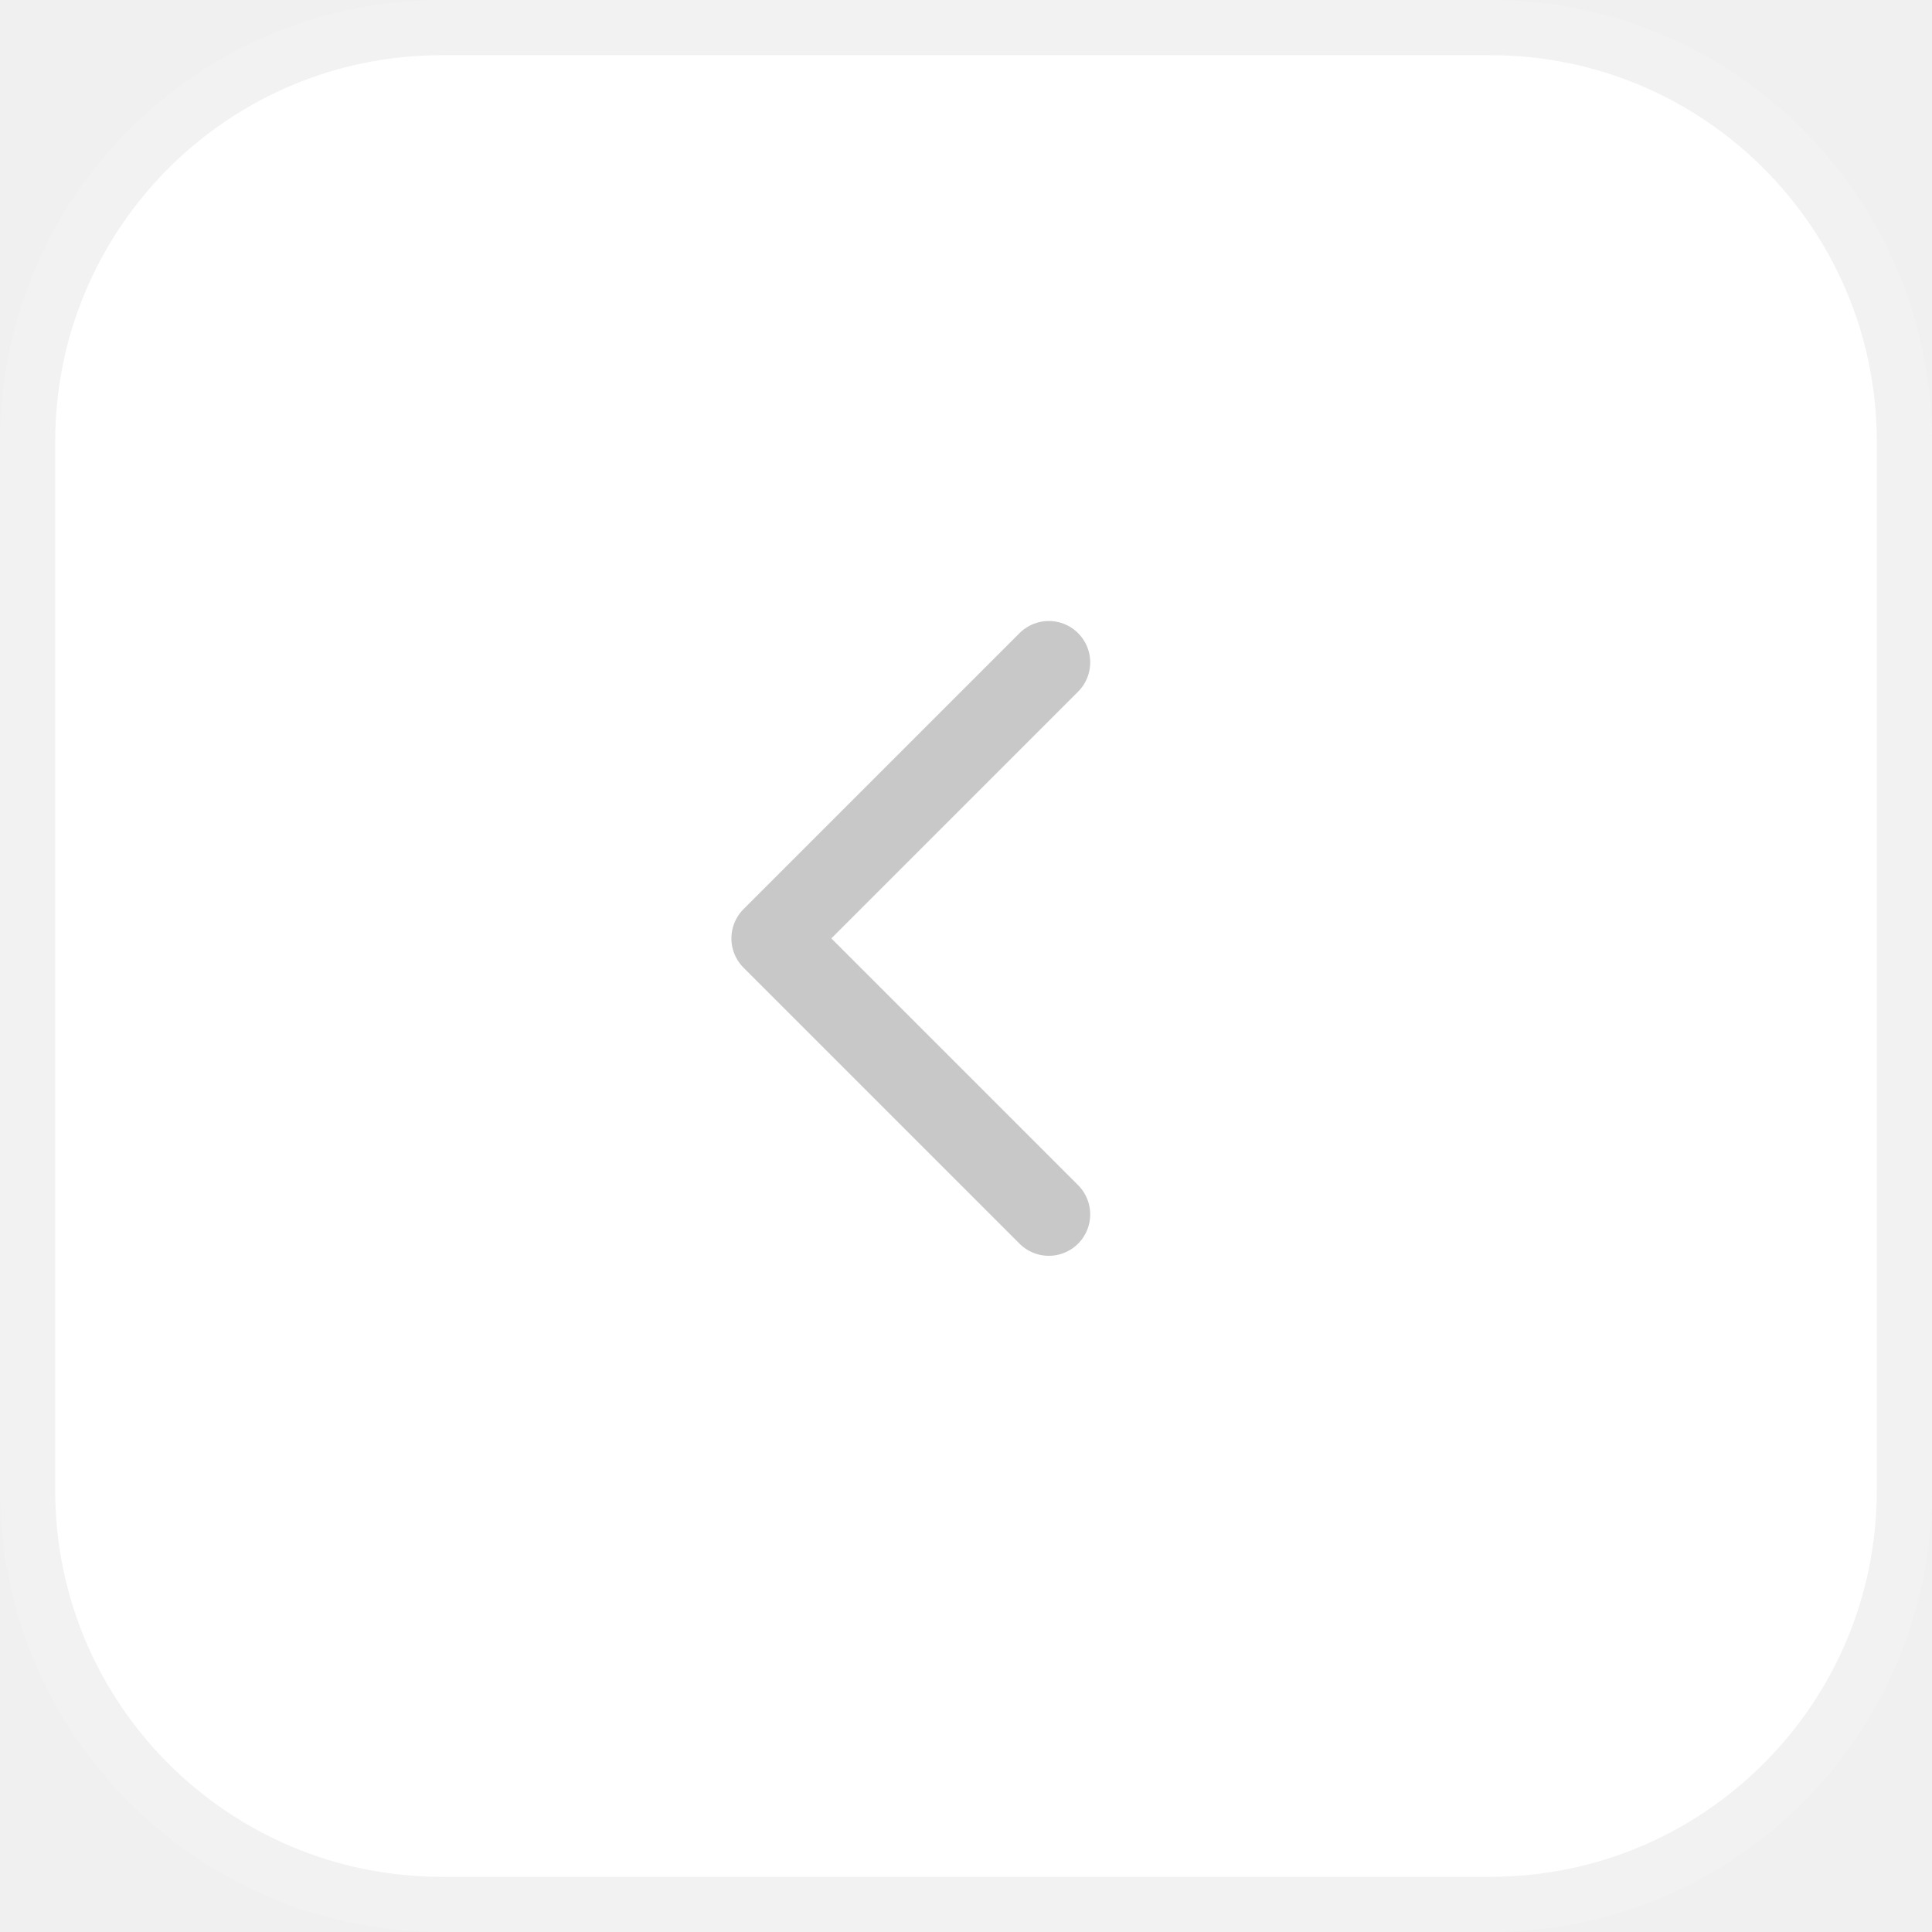
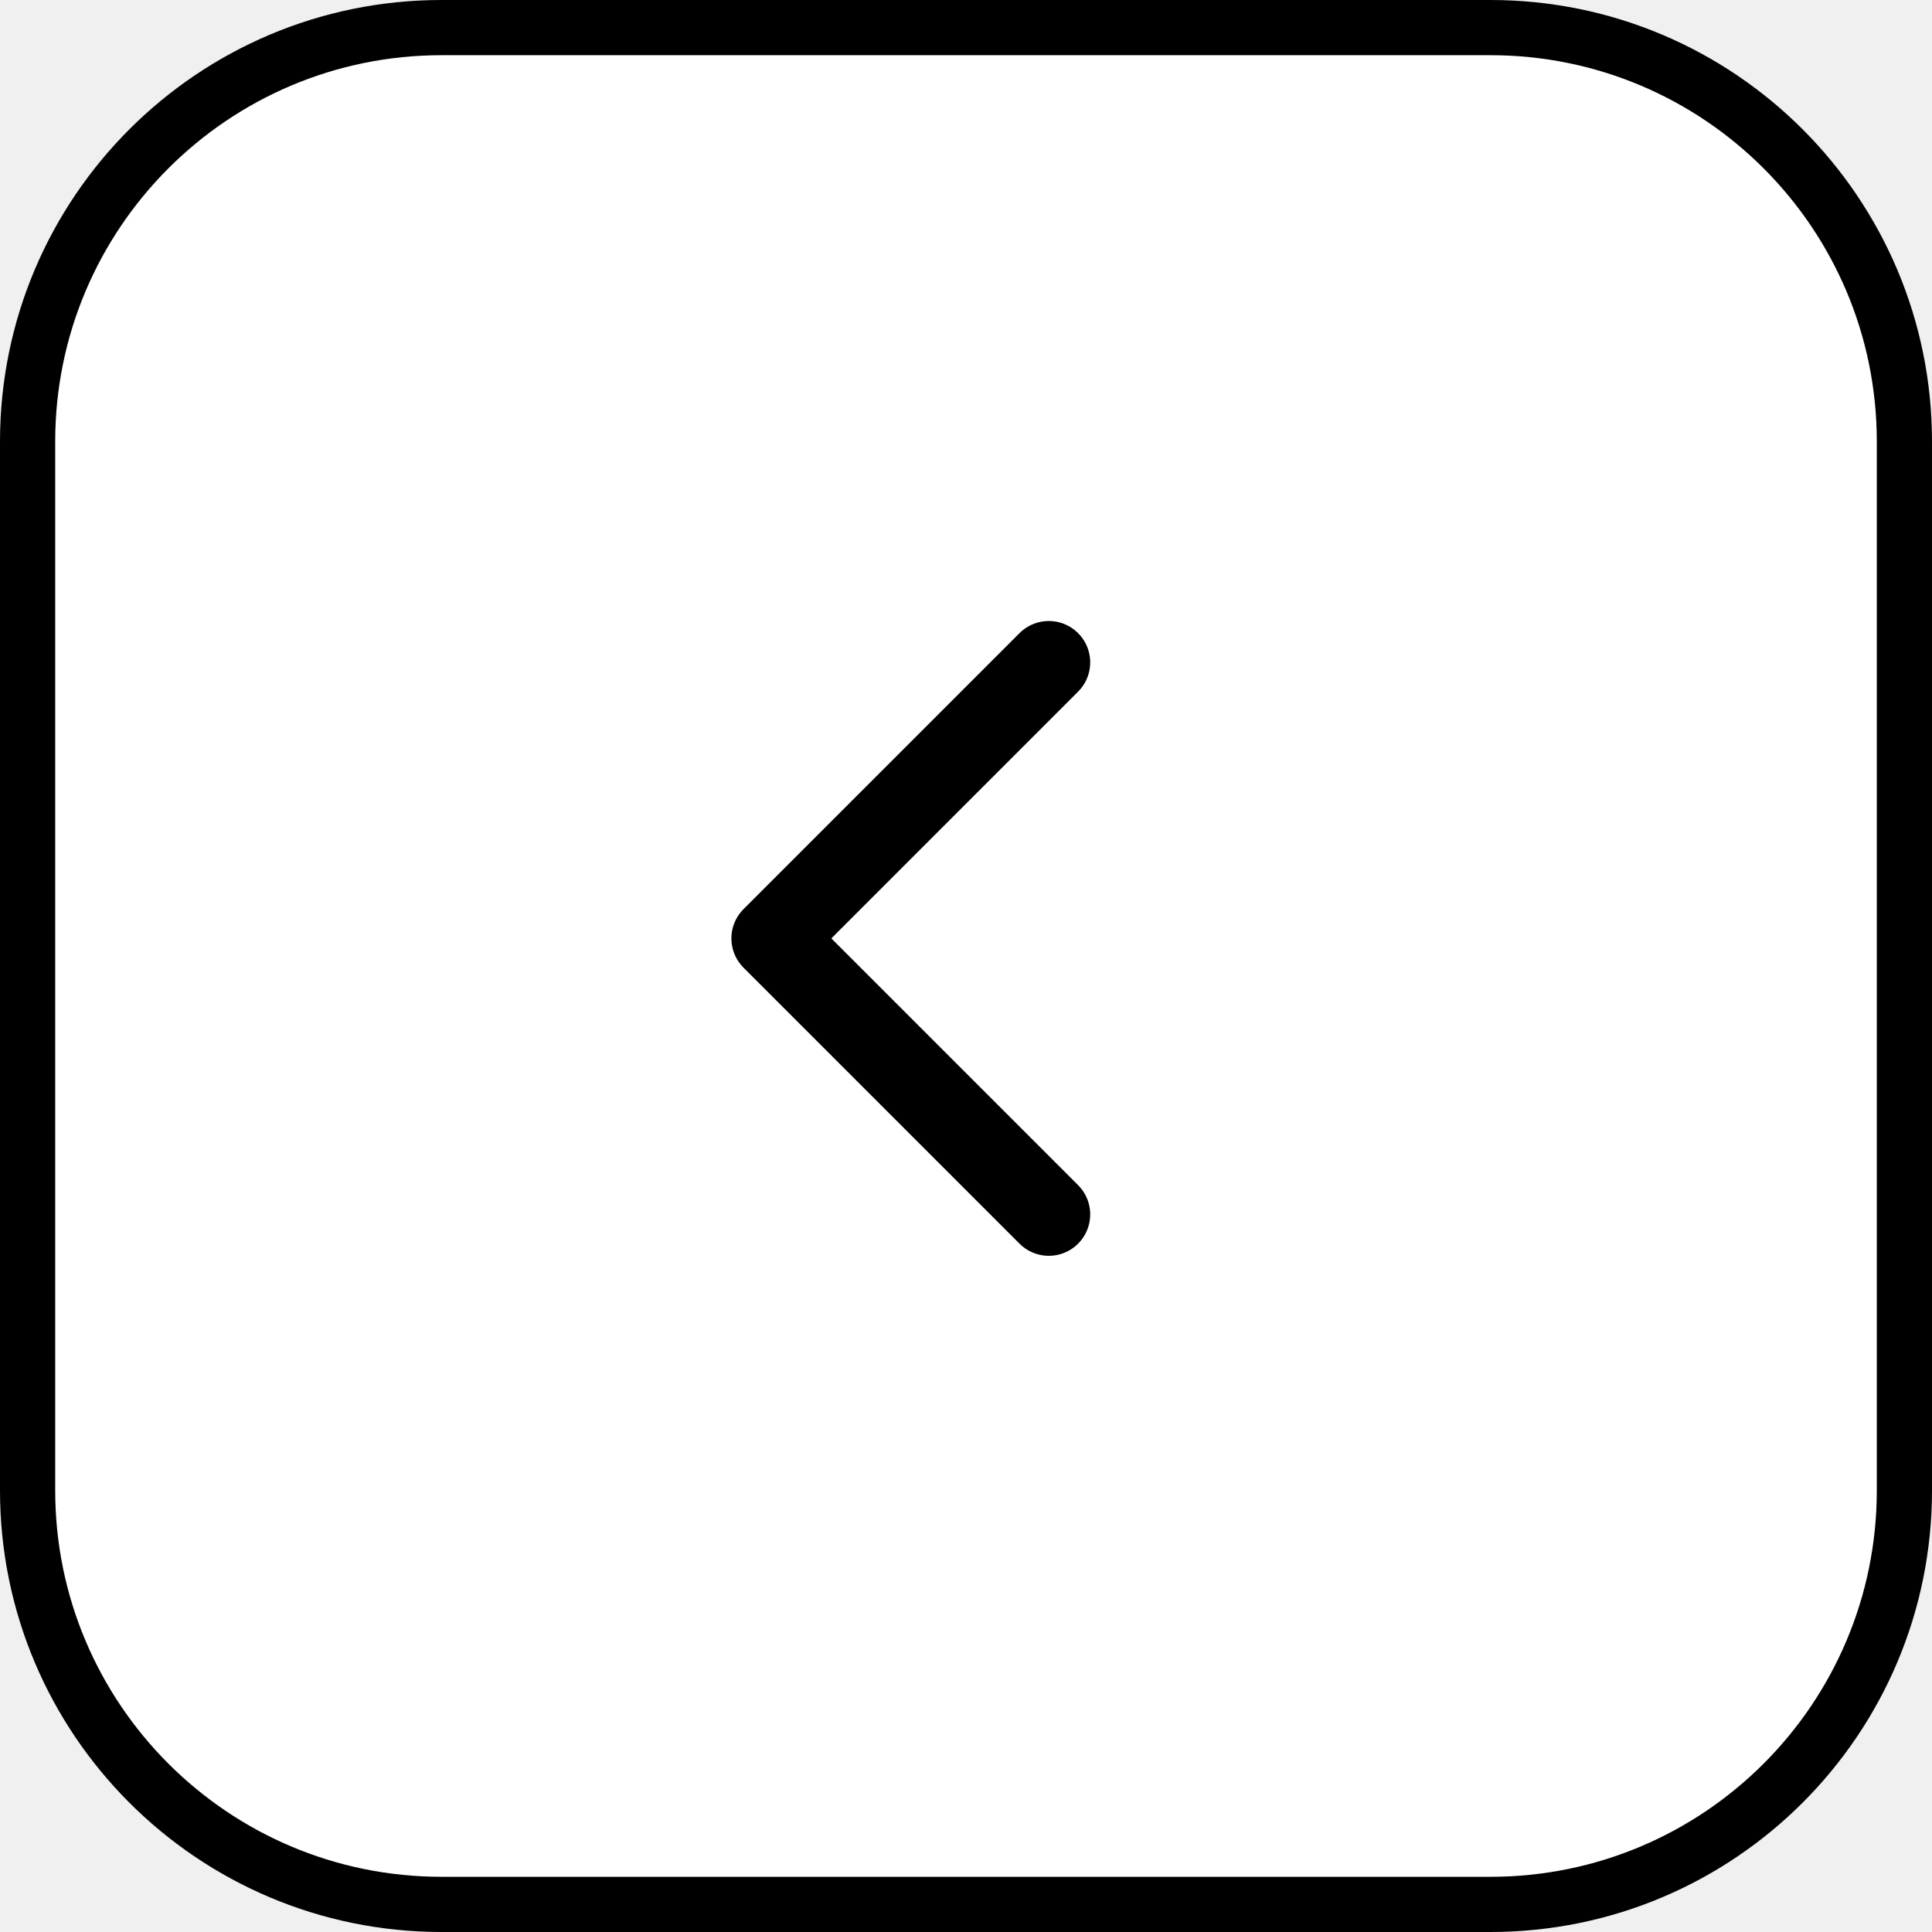
<svg xmlns="http://www.w3.org/2000/svg" width="35" height="35" viewBox="0 0 35 35" fill="none">
-   <rect x="0.5" y="0.5" width="34" height="34" rx="7.5" fill="white" stroke="#F2F2F2" />
-   <path d="M19 22L14 17L19 12" stroke="#C8C8C8" stroke-width="1.5" stroke-linecap="round" stroke-linejoin="round" />
+   <rect x="0.5" y="0.5" width="34" height="34" rx="7.5" fill="white" stroke="currentColor" />
+   <path d="M19 22L14 17L19 12" stroke="currentColor" stroke-width="1.5" stroke-linecap="round" stroke-linejoin="round" />
</svg>
